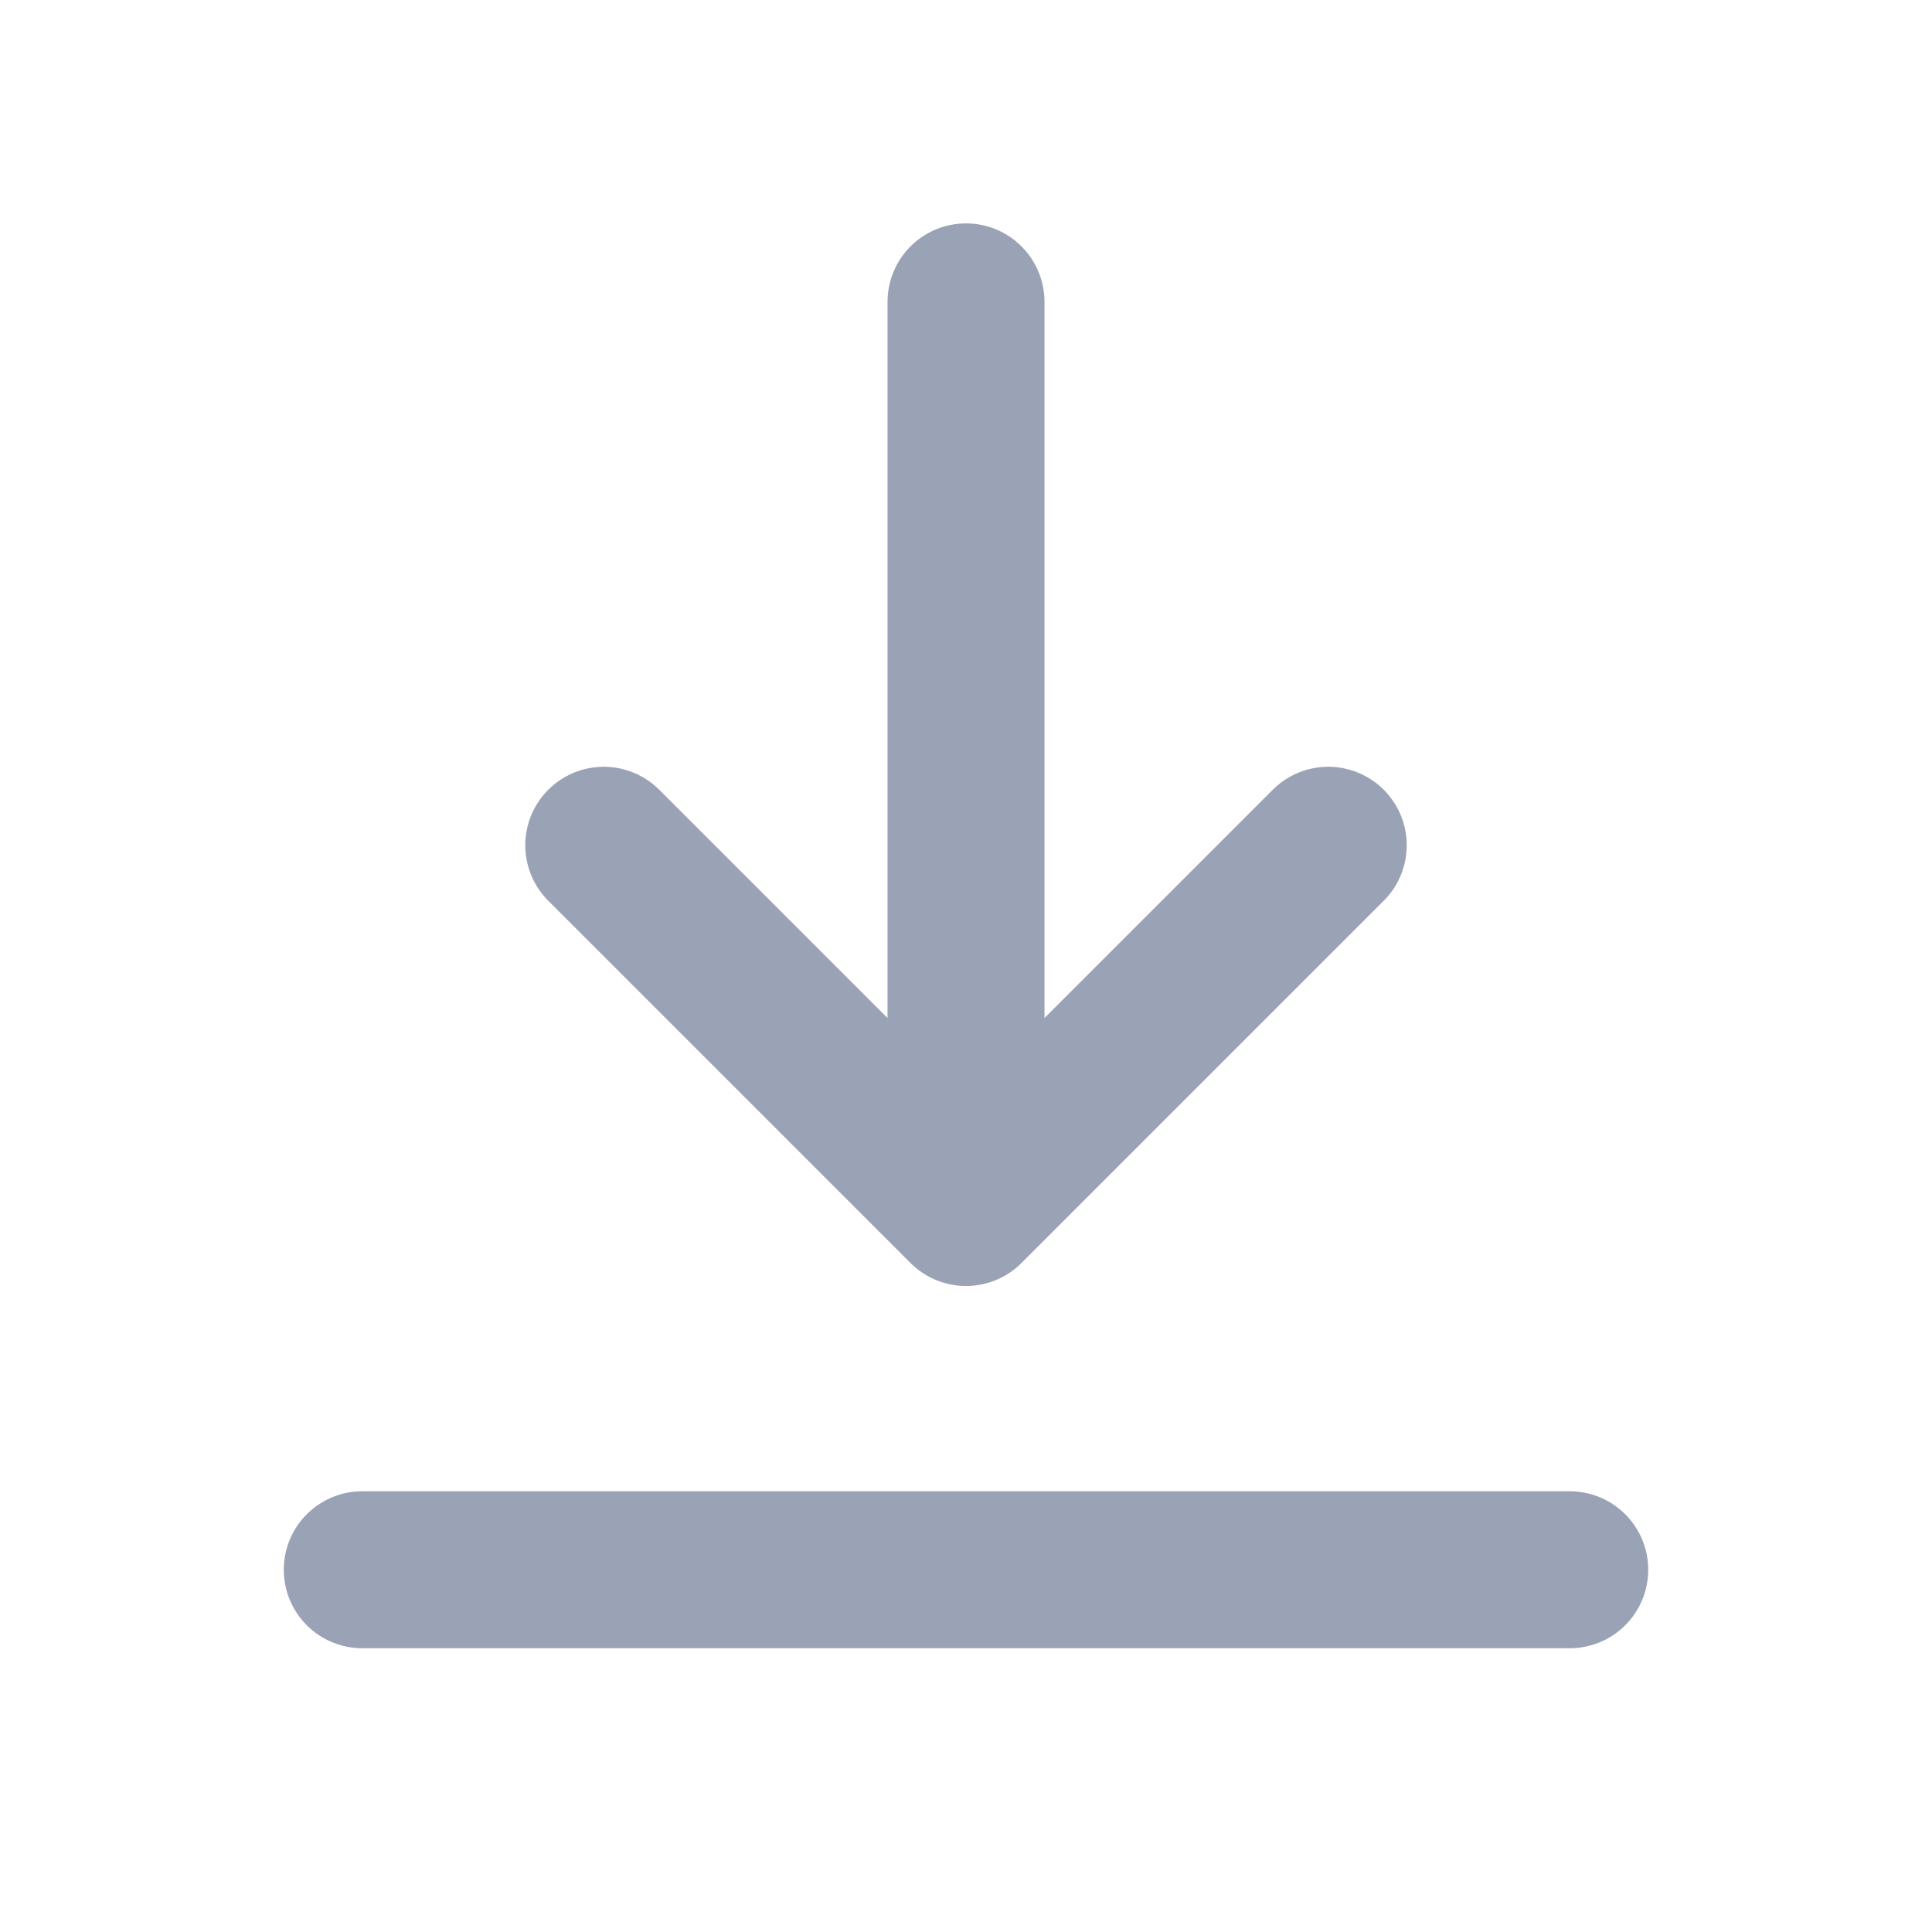
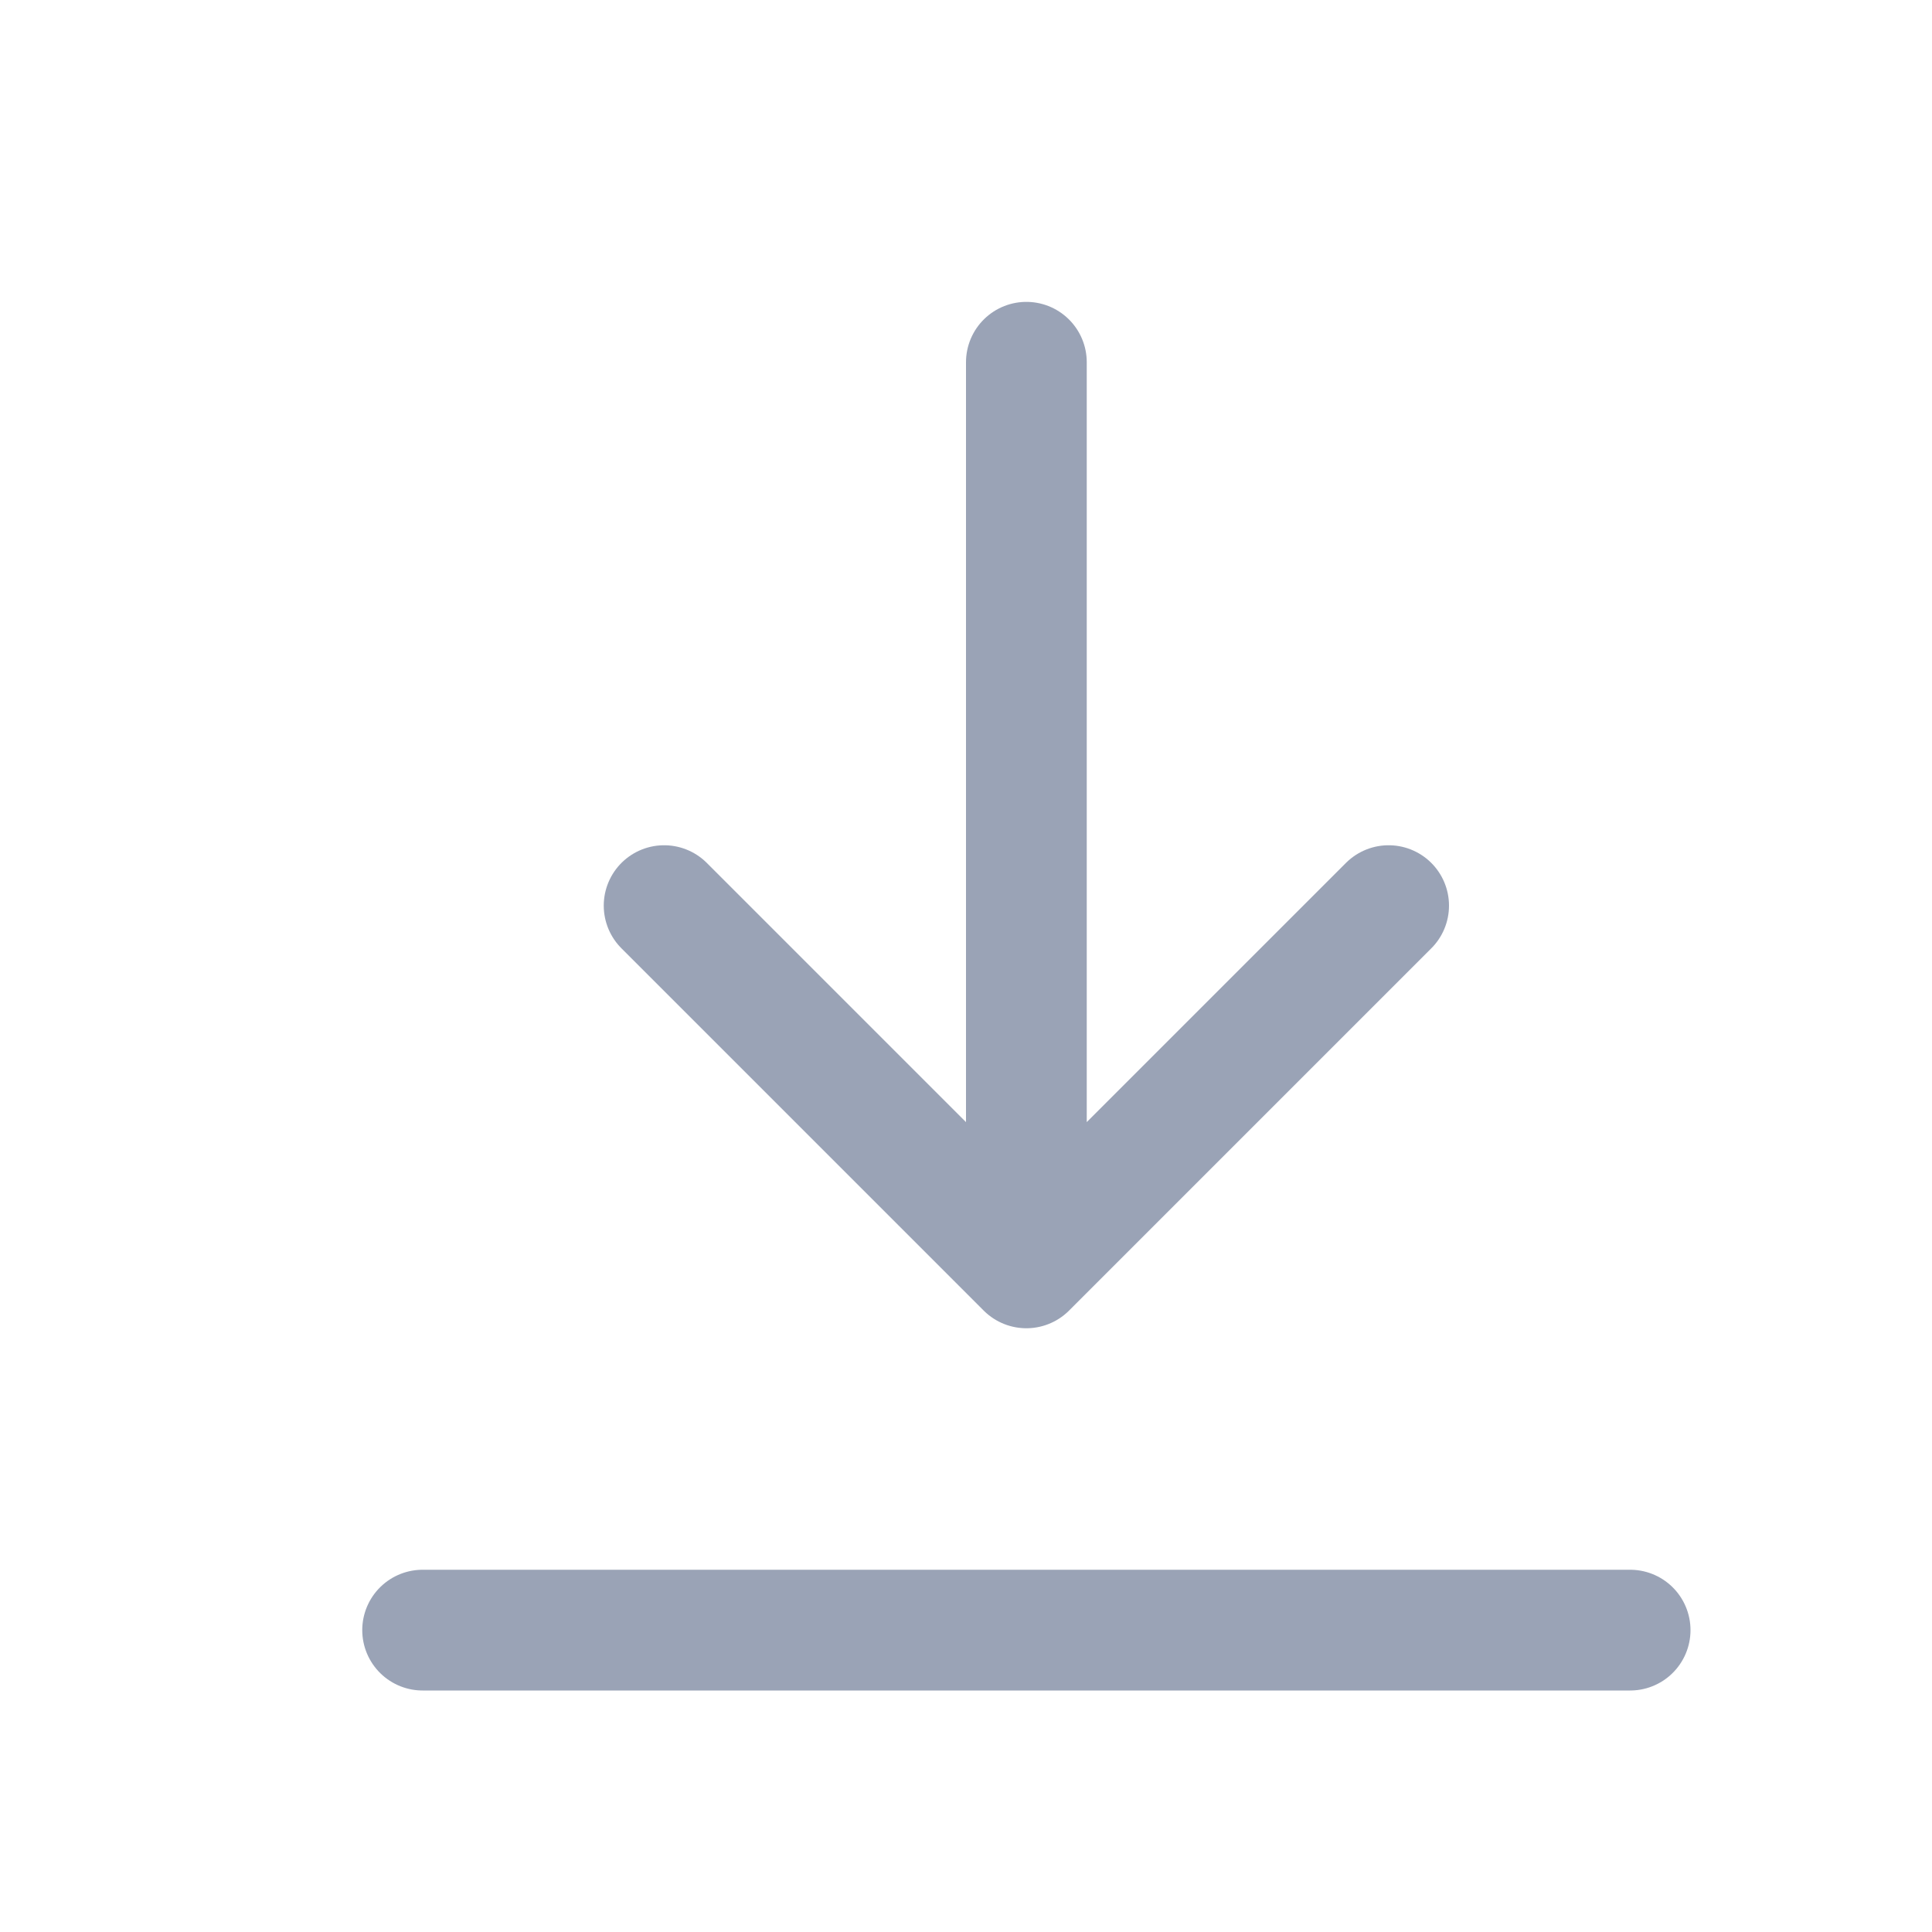
<svg xmlns="http://www.w3.org/2000/svg" width="16" height="16" viewBox="0 0 16 16" fill="none">
-   <path d="M8 2.5V10M11 7L8 10L5 7M3 13H13" stroke-width="1.3" stroke-linecap="round" stroke-linejoin="round" stroke="#9AA3B6" />
+   <path d="M8.5 3 V10.5 M11.5 7.5 L8.5 10.5 L5.5 7.5 M3.5 13.5 H13.5" stroke-width="1" stroke-linecap="round" stroke-linejoin="round" stroke="#9AA3B6" />
</svg>
